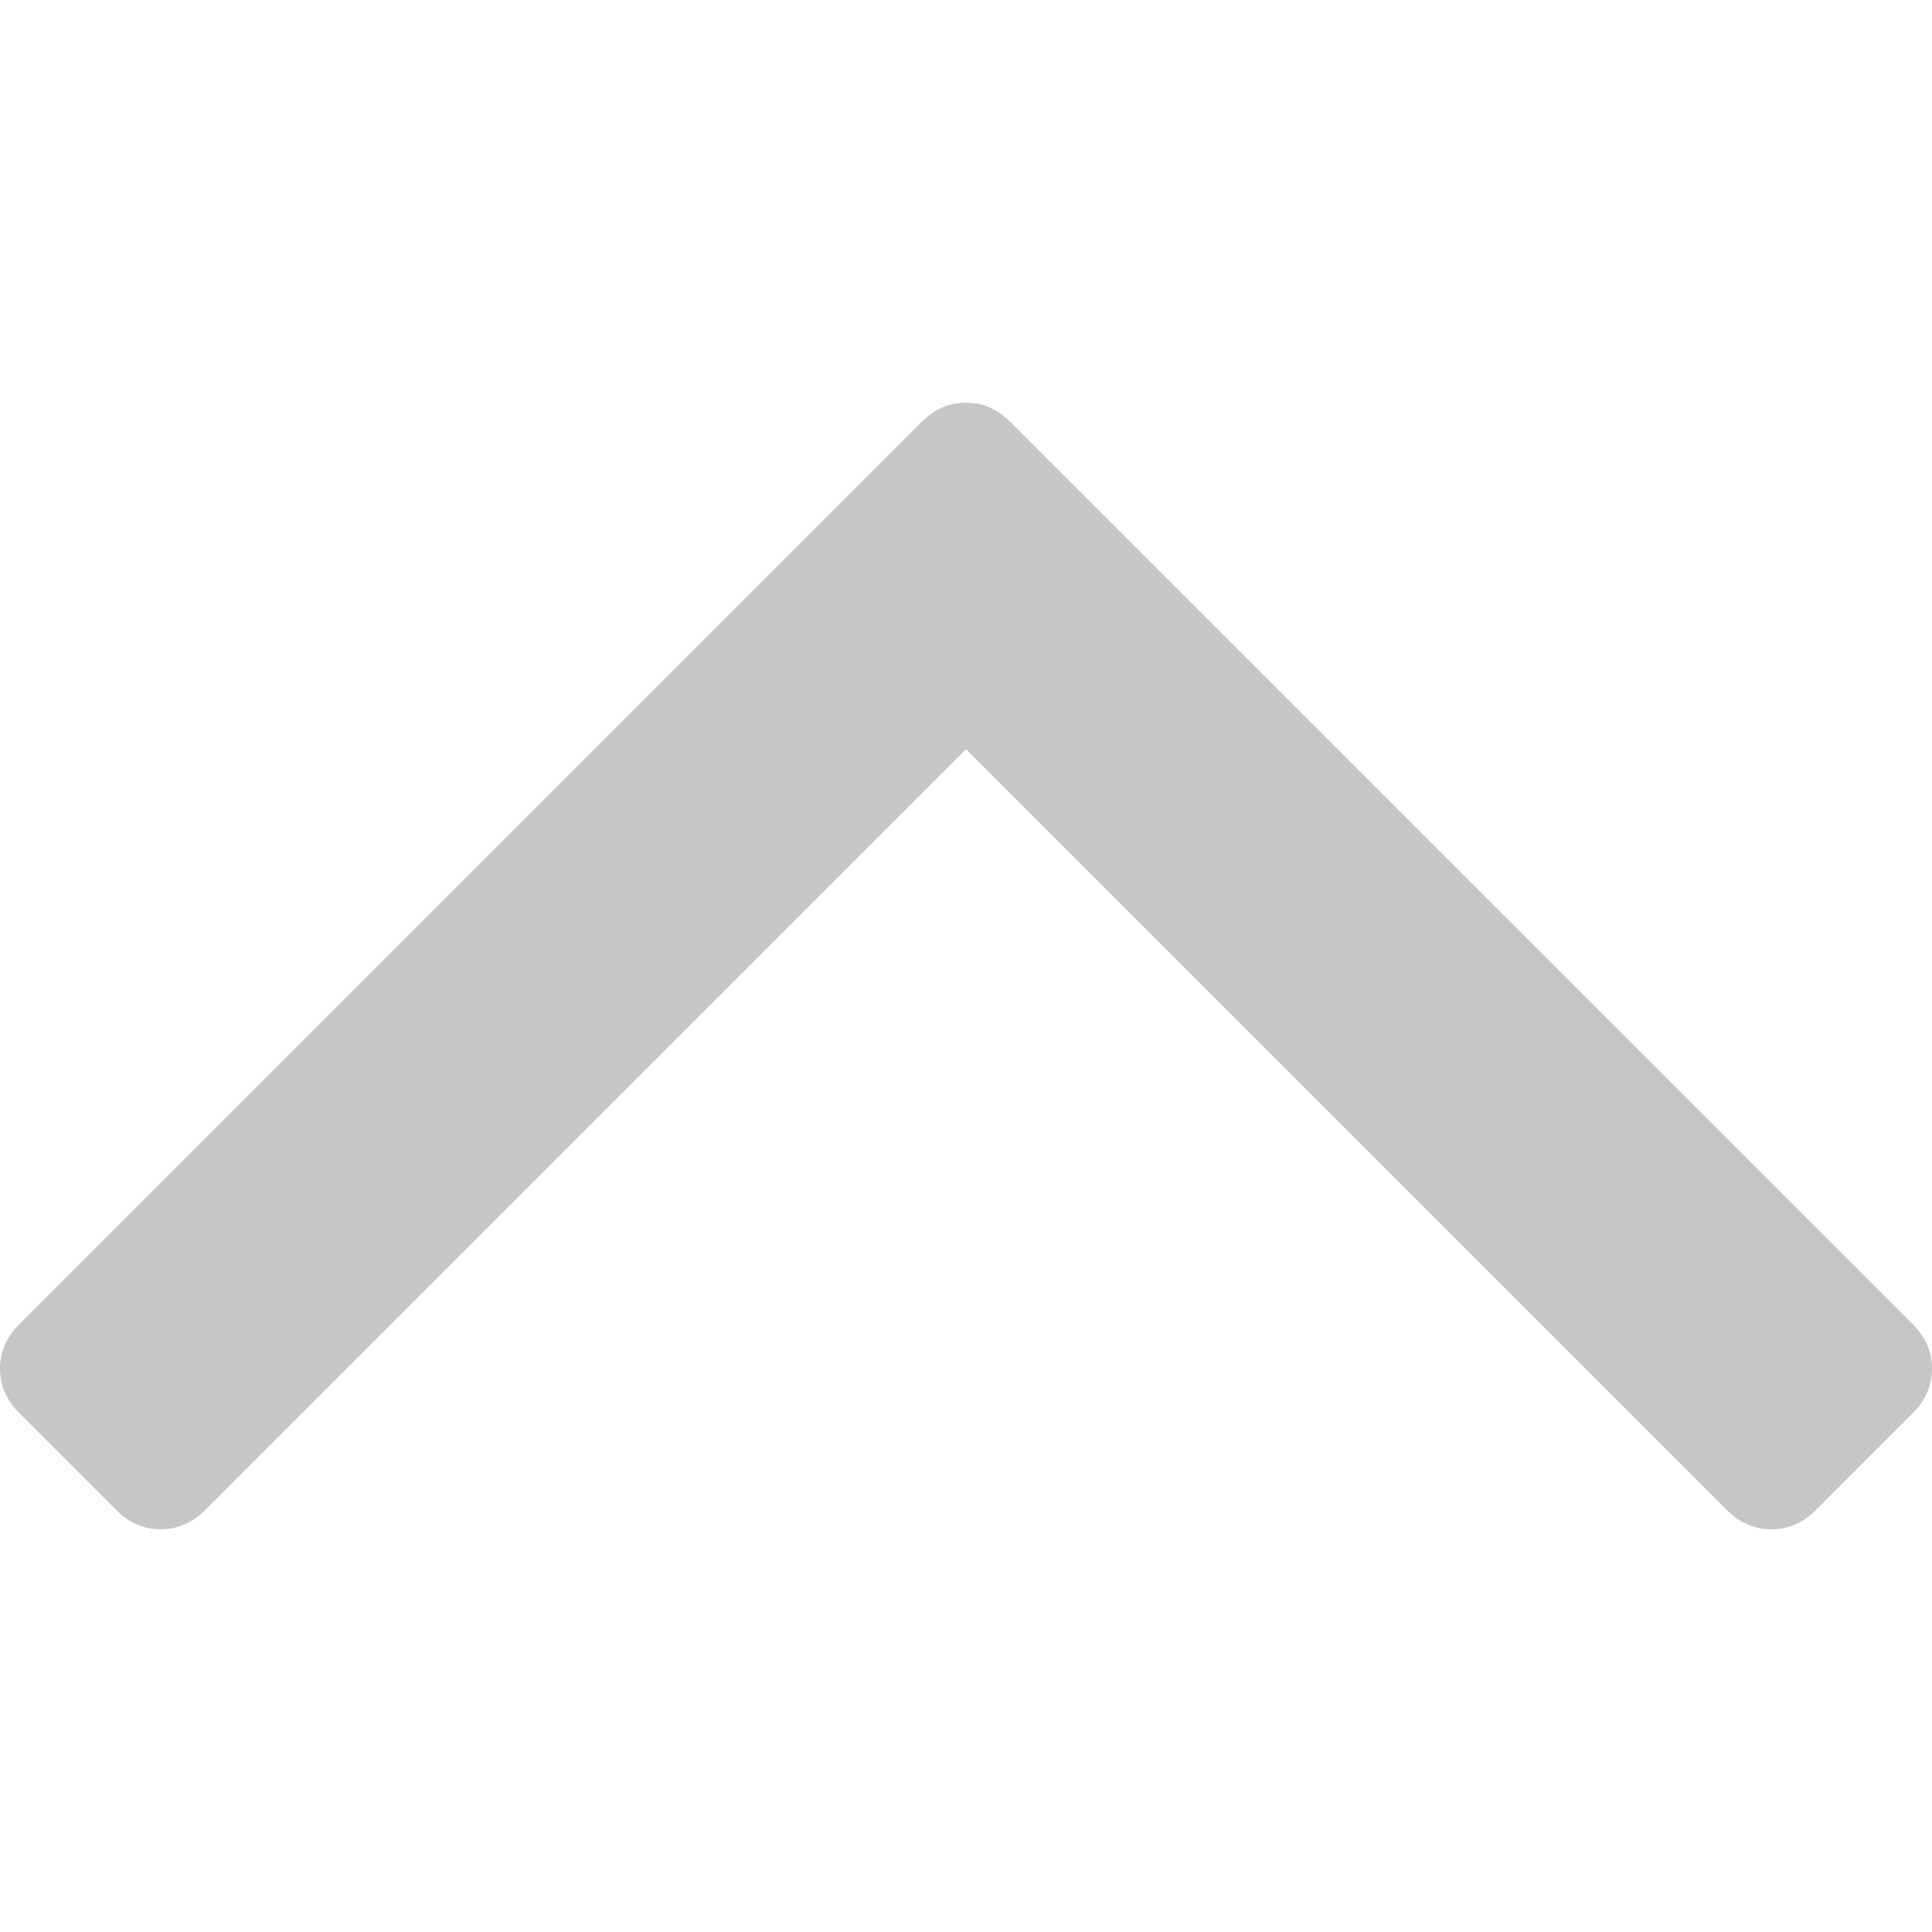
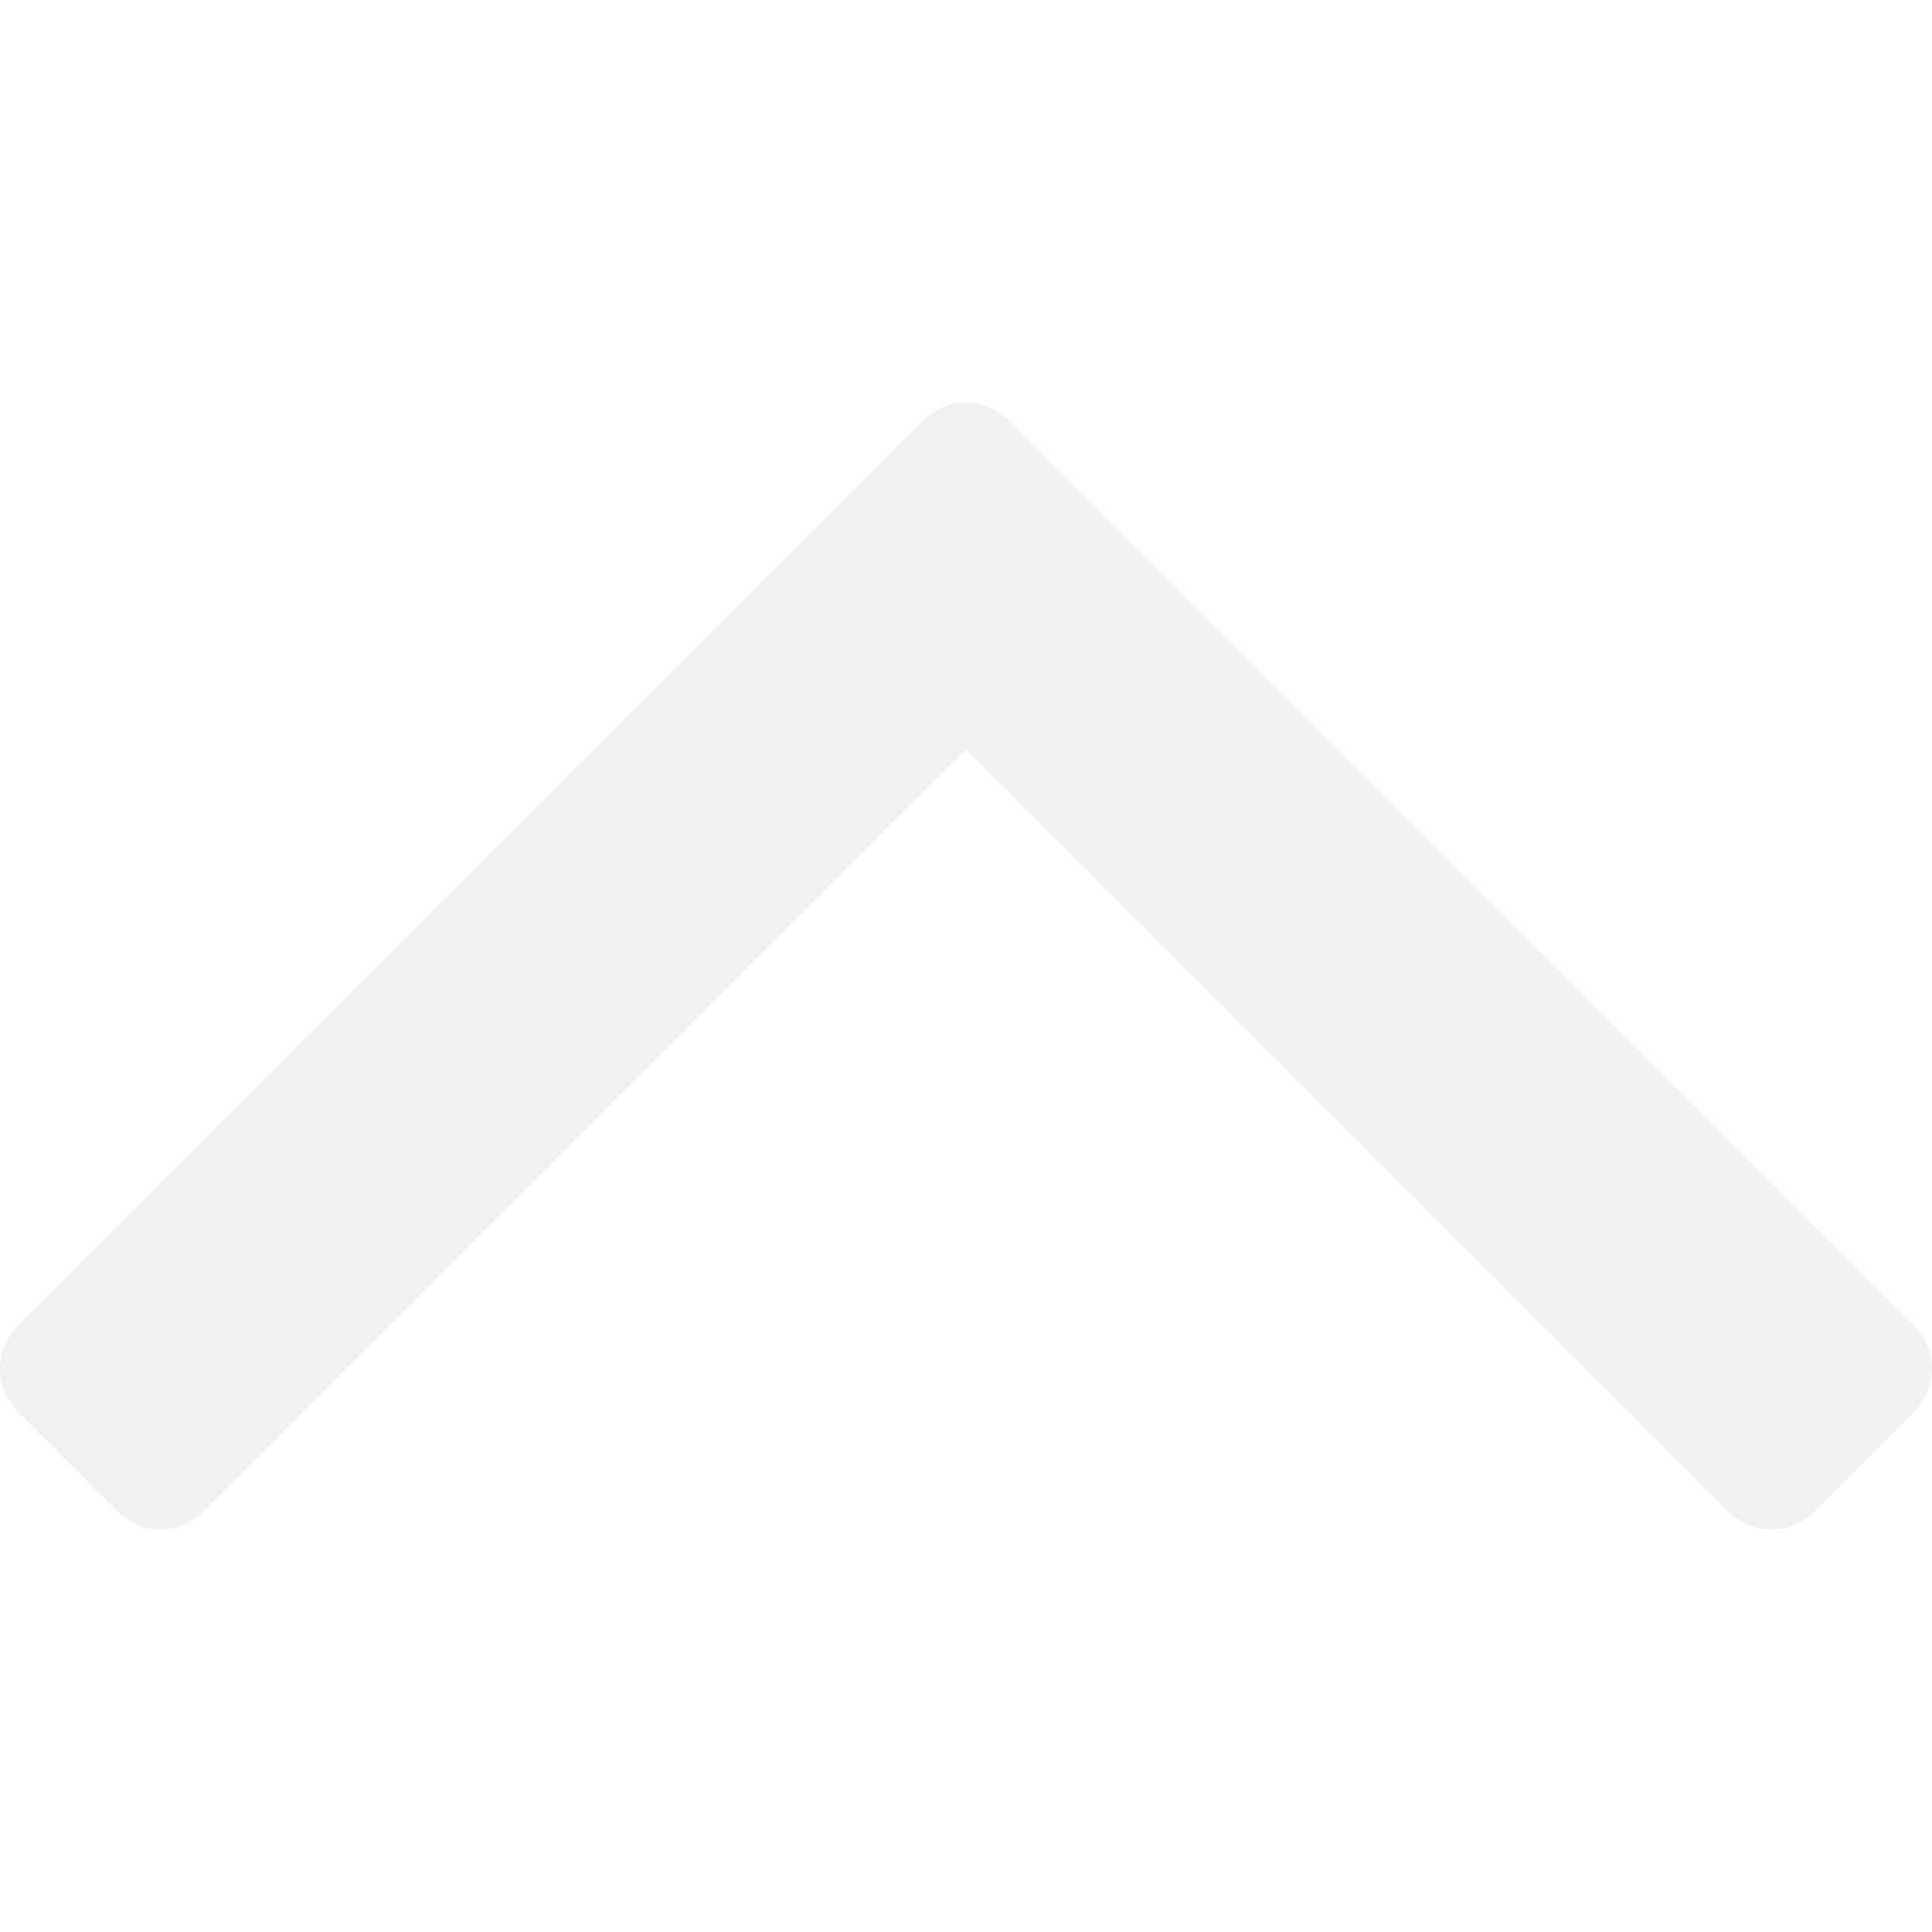
- <svg xmlns="http://www.w3.org/2000/svg" version="1.1" id="Capa_1" x="0px" y="0px" width="284.929px" height="284.929px" viewBox="0 0 284.929 284.929" style="fill:#c6c6c6; enable-background:new 0 0 284.929 284.929;" xml:space="preserve">
+ <svg xmlns="http://www.w3.org/2000/svg" version="1.1" id="Capa_1" x="0px" y="0px" width="284.929px" height="284.929px" viewBox="0 0 284.929 284.929" style="fill:#f0f1f2; enable-background:new 0 0 284.929 284.929;" xml:space="preserve">
  <g>
    <path d="M282.082,195.285L149.028,62.24c-1.901-1.903-4.088-2.856-6.562-2.856s-4.665,0.953-6.567,2.856L2.856,195.285   C0.95,197.191,0,199.378,0,201.853c0,2.474,0.953,4.664,2.856,6.566l14.272,14.271c1.903,1.903,4.093,2.854,6.567,2.854   c2.474,0,4.664-0.951,6.567-2.854l112.204-112.202l112.208,112.209c1.902,1.903,4.093,2.848,6.563,2.848   c2.478,0,4.668-0.951,6.57-2.848l14.274-14.277c1.902-1.902,2.847-4.093,2.847-6.566   C284.929,199.378,283.984,197.188,282.082,195.285z" />
  </g>
  <g>
</g>
  <g>
</g>
  <g>
</g>
  <g>
</g>
  <g>
</g>
  <g>
</g>
  <g>
</g>
  <g>
</g>
  <g>
</g>
  <g>
</g>
  <g>
</g>
  <g>
</g>
  <g>
</g>
  <g>
</g>
  <g>
</g>
</svg>
